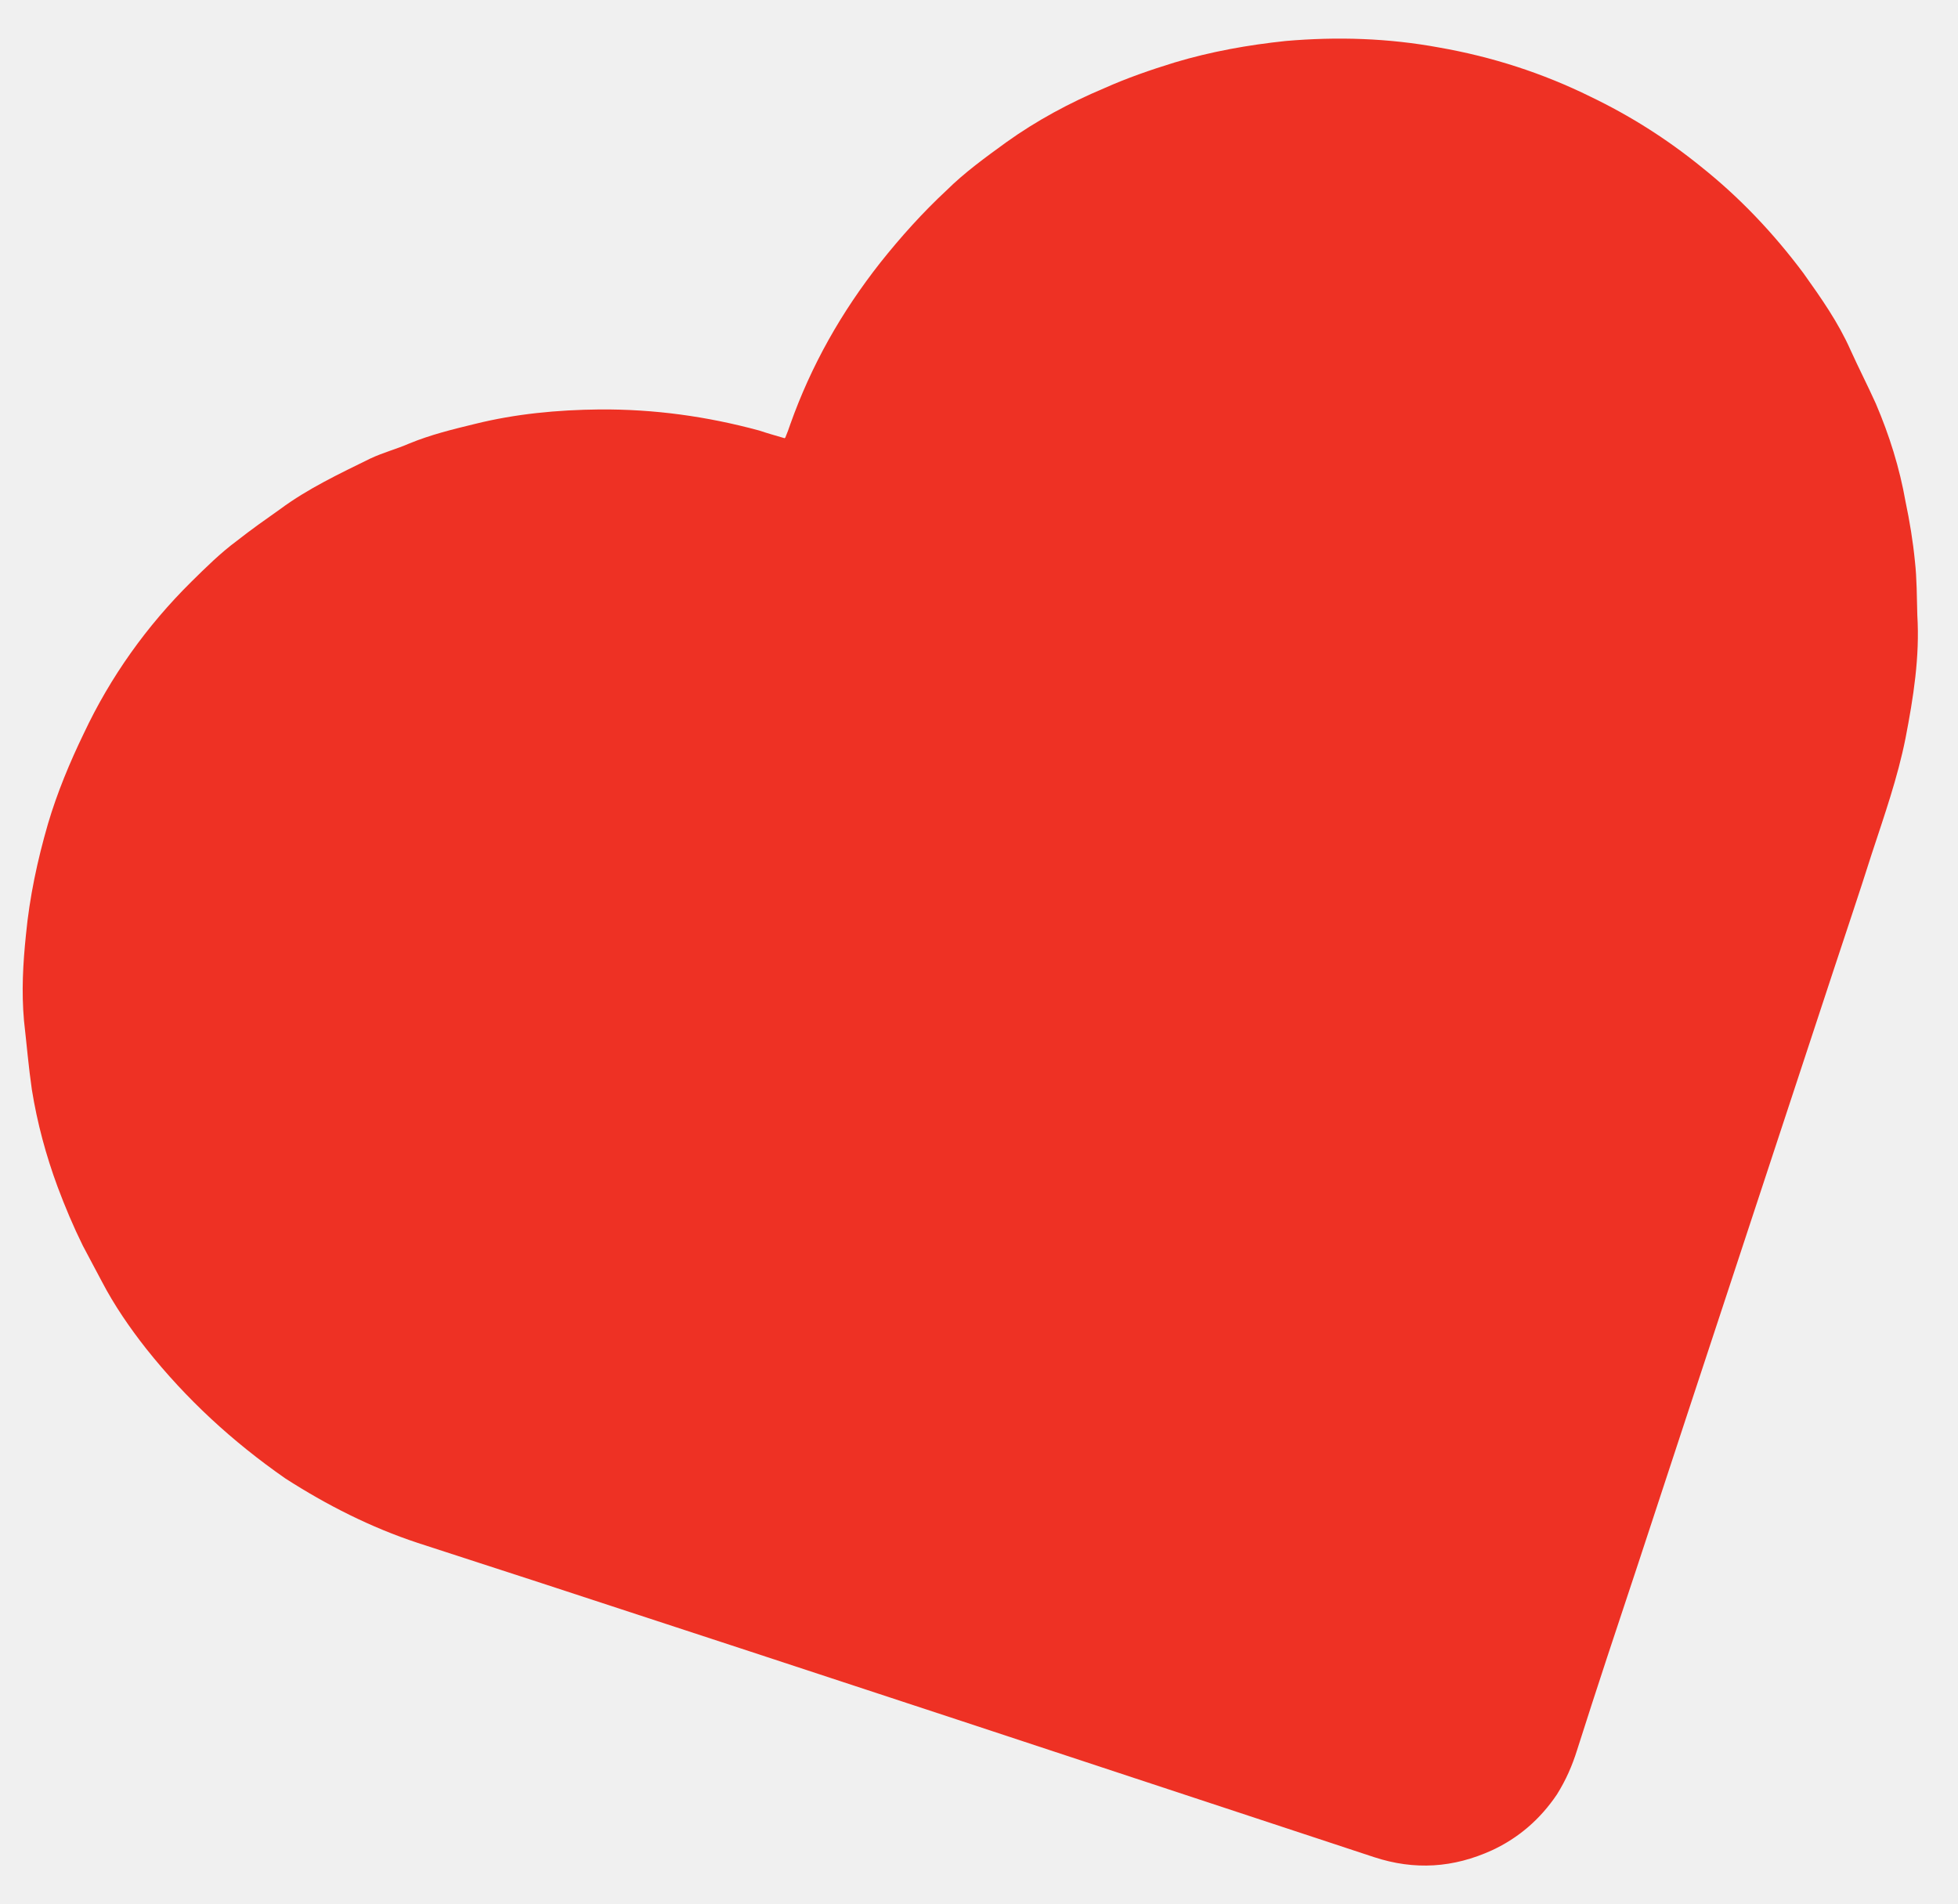
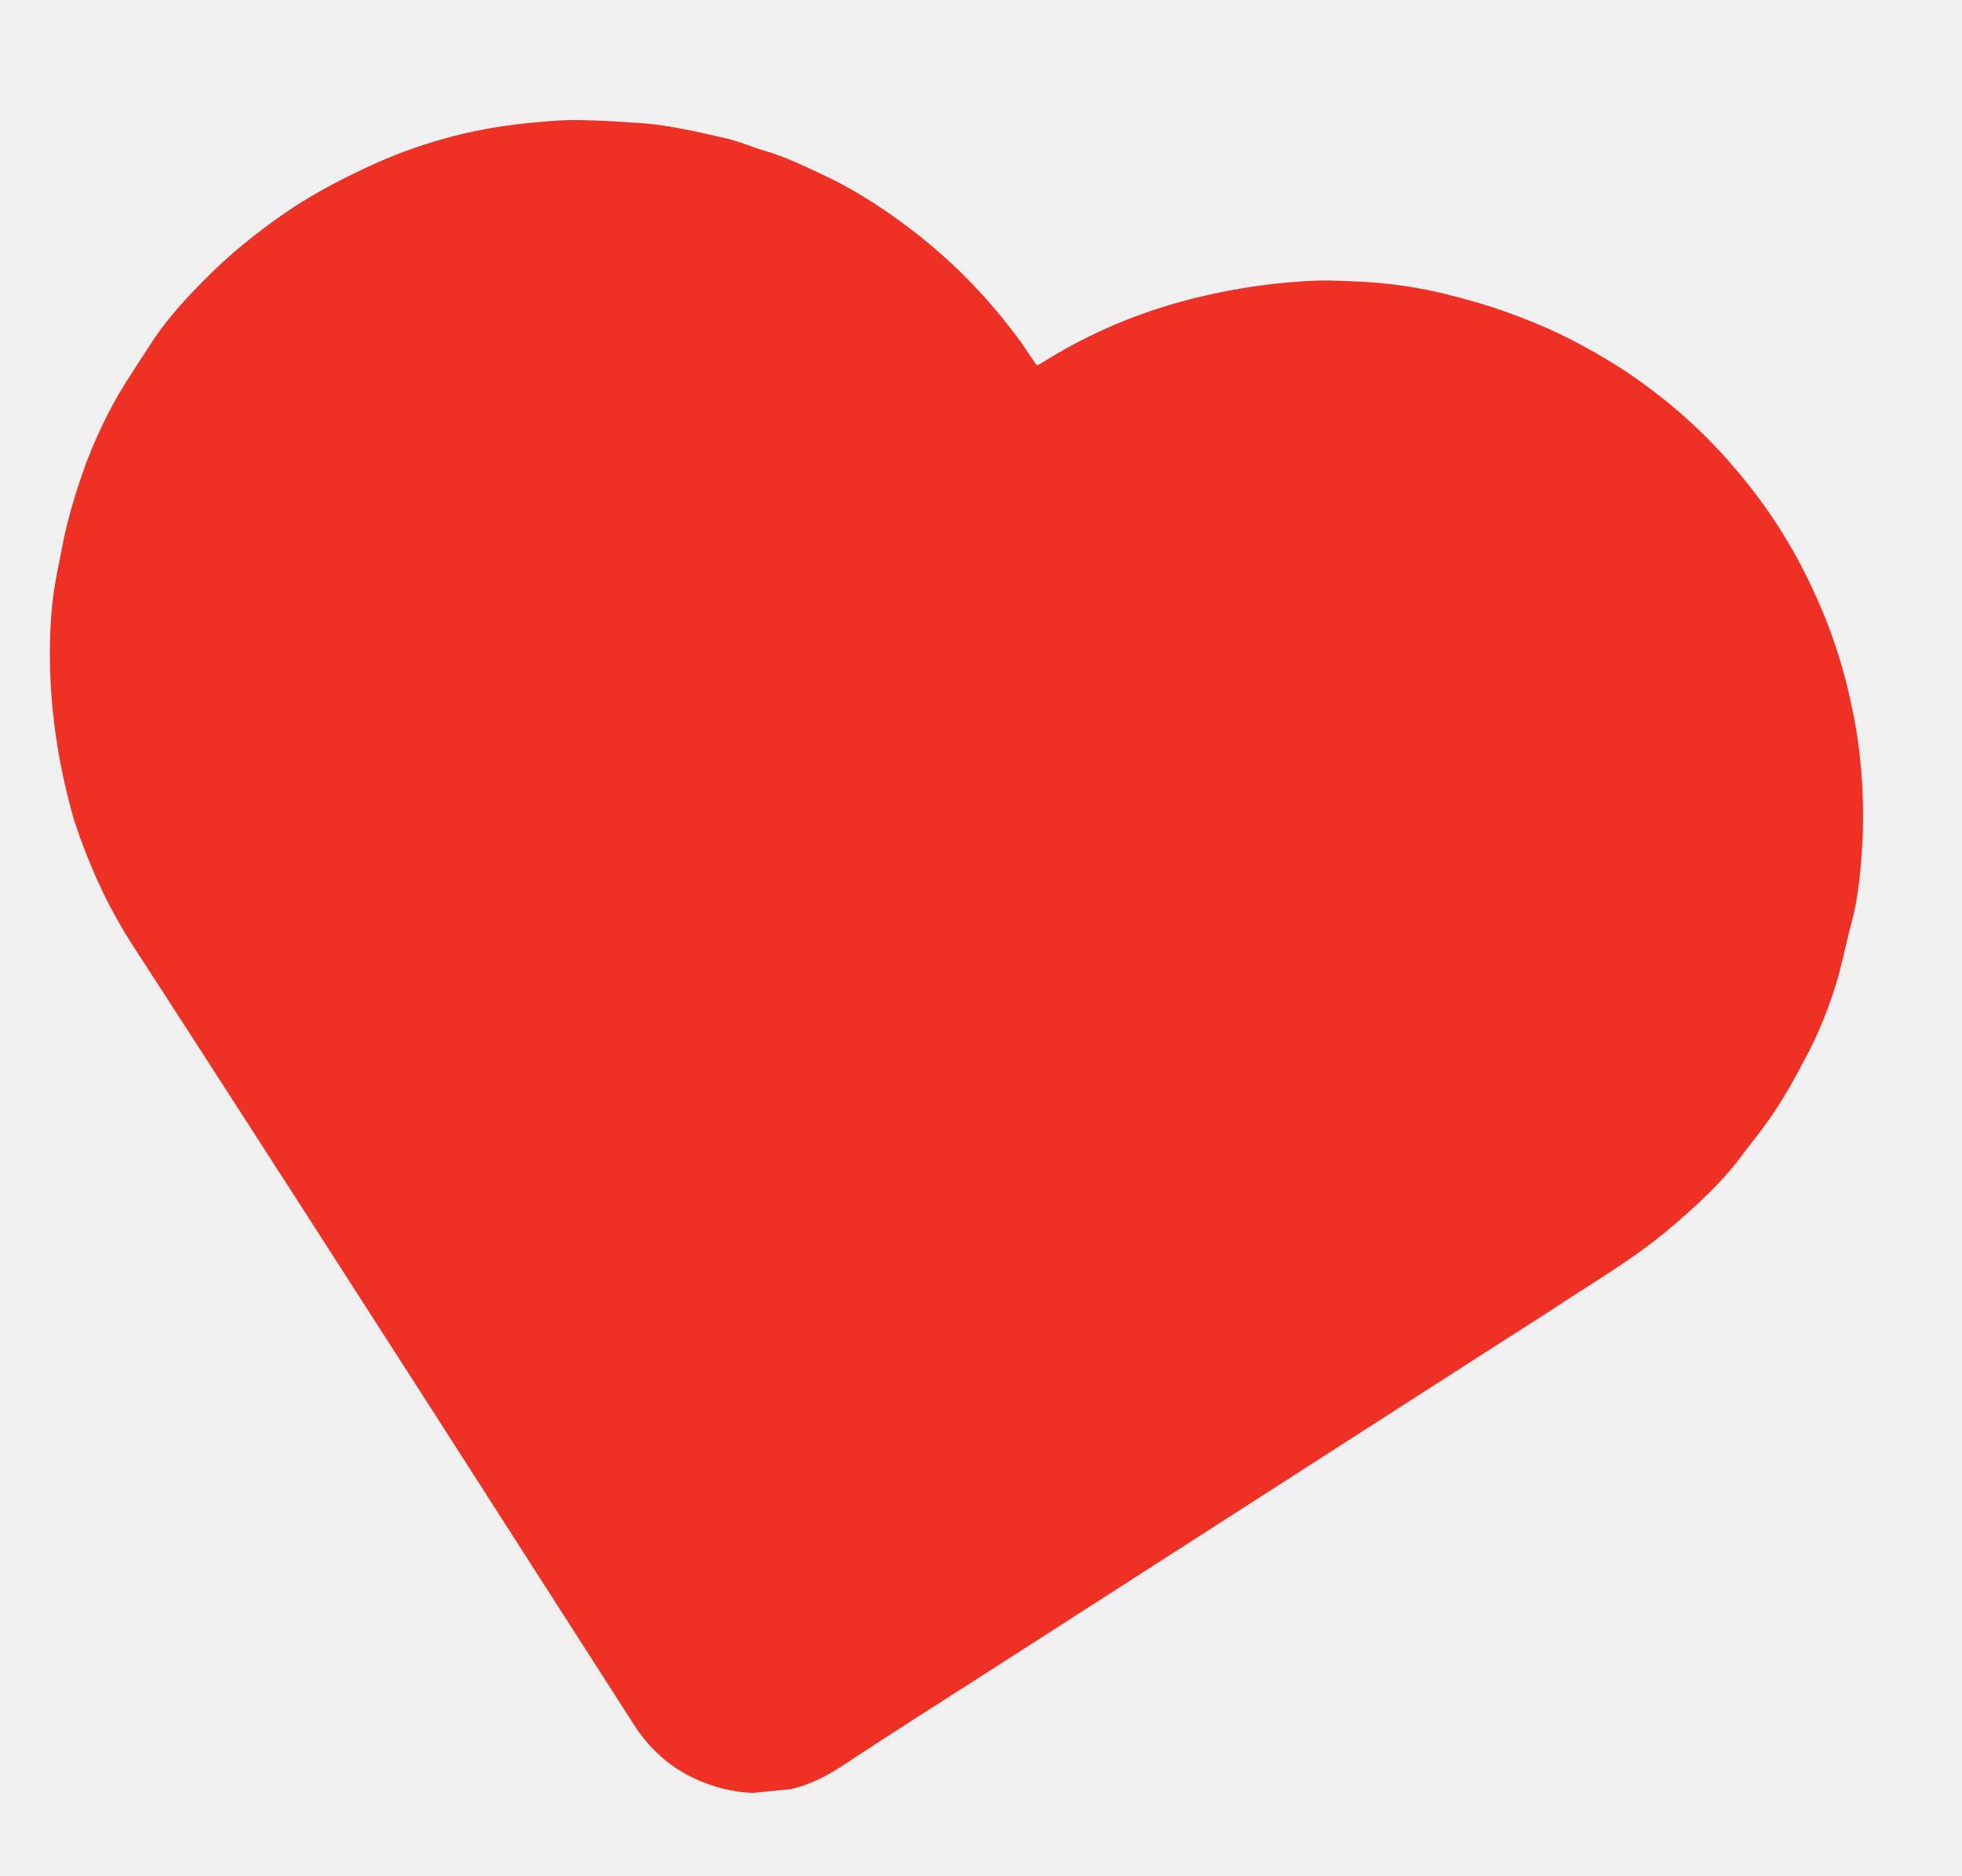
- <svg xmlns="http://www.w3.org/2000/svg" width="36" height="35" viewBox="0 0 36 35" fill="none">
-   <path id="Vector" d="M14.439 8.045C14.477 7.956 14.503 7.88 14.529 7.804C14.917 6.713 15.47 5.738 16.187 4.827C16.559 4.359 16.968 3.904 17.403 3.5C17.735 3.171 18.118 2.894 18.501 2.616C19.063 2.213 19.675 1.886 20.3 1.623C20.72 1.435 21.154 1.285 21.599 1.148C22.262 0.949 22.949 0.826 23.636 0.754C24.589 0.671 25.53 0.702 26.457 0.873C27.434 1.044 28.36 1.342 29.248 1.78C29.97 2.127 30.641 2.551 31.273 3.063C31.982 3.627 32.601 4.279 33.156 5.02C33.483 5.479 33.798 5.926 34.024 6.436C34.174 6.767 34.338 7.086 34.488 7.418C34.739 8.004 34.926 8.602 35.036 9.226C35.111 9.582 35.172 9.951 35.208 10.32C35.244 10.638 35.242 10.969 35.252 11.312C35.299 12.075 35.18 12.824 35.035 13.573C34.891 14.297 34.645 14.995 34.412 15.705C34.179 16.441 33.933 17.164 33.7 17.874C32.508 21.502 31.303 25.143 30.112 28.771C29.736 29.9 29.361 31.029 28.998 32.171C28.907 32.463 28.791 32.729 28.624 32.995C28.316 33.451 27.92 33.791 27.436 34.017C26.722 34.343 26.01 34.39 25.261 34.144C20.162 32.46 15.062 30.776 9.95 29.105C9.201 28.859 8.427 28.613 7.679 28.367C6.816 28.082 6.005 27.67 5.246 27.182C4.271 26.503 3.424 25.722 2.692 24.802C2.39 24.419 2.1 23.998 1.874 23.564C1.761 23.348 1.635 23.118 1.522 22.901C1.346 22.544 1.196 22.187 1.058 21.818C0.846 21.245 0.684 20.646 0.586 20.035C0.525 19.616 0.49 19.196 0.441 18.764C0.394 18.229 0.422 17.721 0.477 17.188C0.544 16.489 0.688 15.816 0.883 15.143C1.052 14.572 1.284 14.015 1.542 13.482C2.031 12.443 2.698 11.507 3.516 10.698C3.785 10.433 4.053 10.167 4.36 9.94C4.615 9.739 4.883 9.55 5.151 9.361C5.662 8.982 6.249 8.706 6.81 8.43C7.052 8.317 7.294 8.255 7.523 8.155C7.918 7.992 8.325 7.893 8.733 7.794C9.484 7.608 10.247 7.536 11.023 7.528C12.027 7.521 12.992 7.654 13.957 7.915C14.109 7.966 14.248 8.005 14.426 8.057L14.439 8.045Z" fill="#EE3124" />
+ <svg xmlns="http://www.w3.org/2000/svg" width="68" height="65" viewBox="0 0 68 65" fill="none">
+   <g clip-path="url(#clip0_3003_46157)">
+     <path d="M35.961 12.654C36.111 12.576 36.229 12.502 36.347 12.427C38.067 11.38 39.883 10.668 41.85 10.224C42.864 9.999 43.916 9.833 44.947 9.764C45.756 9.685 46.577 9.73 47.398 9.775C48.599 9.846 49.784 10.076 50.916 10.405C51.69 10.612 52.439 10.884 53.191 11.188C54.304 11.645 55.367 12.232 56.374 12.887C57.753 13.82 58.989 14.893 60.053 16.14C61.186 17.443 62.11 18.861 62.829 20.424C63.424 21.685 63.866 22.993 64.158 24.378C64.497 25.916 64.618 27.475 64.556 29.083C64.495 30.063 64.43 31.012 64.176 31.948C64.016 32.56 63.888 33.17 63.727 33.783C63.423 34.849 63.02 35.862 62.486 36.826C62.195 37.388 61.874 37.954 61.518 38.491C61.218 38.961 60.853 39.405 60.491 39.88C59.717 40.961 58.735 41.843 57.719 42.696C56.731 43.515 55.635 44.188 54.541 44.892C53.419 45.63 52.295 46.337 51.201 47.041C45.615 50.635 39.998 54.232 34.411 57.826C32.667 58.939 30.922 60.052 29.18 61.197C28.738 61.491 28.29 61.724 27.773 61.9C26.857 62.178 25.949 62.204 25.047 61.978C23.726 61.636 22.713 60.918 21.972 59.766C16.93 51.902 11.888 44.038 6.814 36.178C6.073 35.025 5.298 33.844 4.557 32.691C3.704 31.361 3.06 29.916 2.569 28.425C1.997 26.439 1.709 24.456 1.729 22.412C1.74 21.563 1.81 20.676 1.98 19.843C2.065 19.426 2.147 18.978 2.232 18.561C2.386 17.887 2.574 17.24 2.793 16.59C3.134 15.583 3.572 14.597 4.109 13.665C4.487 13.031 4.899 12.425 5.308 11.789C5.829 11.015 6.425 10.36 7.083 9.698C7.94 8.829 8.872 8.078 9.872 7.383C10.726 6.797 11.651 6.298 12.582 5.862C14.382 4.994 16.309 4.46 18.301 4.265C18.954 4.201 19.608 4.137 20.271 4.167C20.837 4.174 21.406 4.213 21.975 4.251C23.08 4.3 24.174 4.57 25.235 4.812C25.686 4.925 26.08 5.106 26.5 5.222C27.212 5.436 27.871 5.748 28.53 6.061C29.748 6.633 30.858 7.372 31.914 8.212C33.277 9.303 34.435 10.541 35.452 11.95C35.601 12.186 35.747 12.392 35.93 12.657L35.961 12.654Z" fill="#EE3124" />
+   </g>
+   <defs>
+     <clipPath id="clip0_3003_46157">
+       <rect width="62.191" height="58.346" fill="white" transform="translate(0 6.05566) rotate(-5.58794)" />
+     </clipPath>
+   </defs>
</svg>
